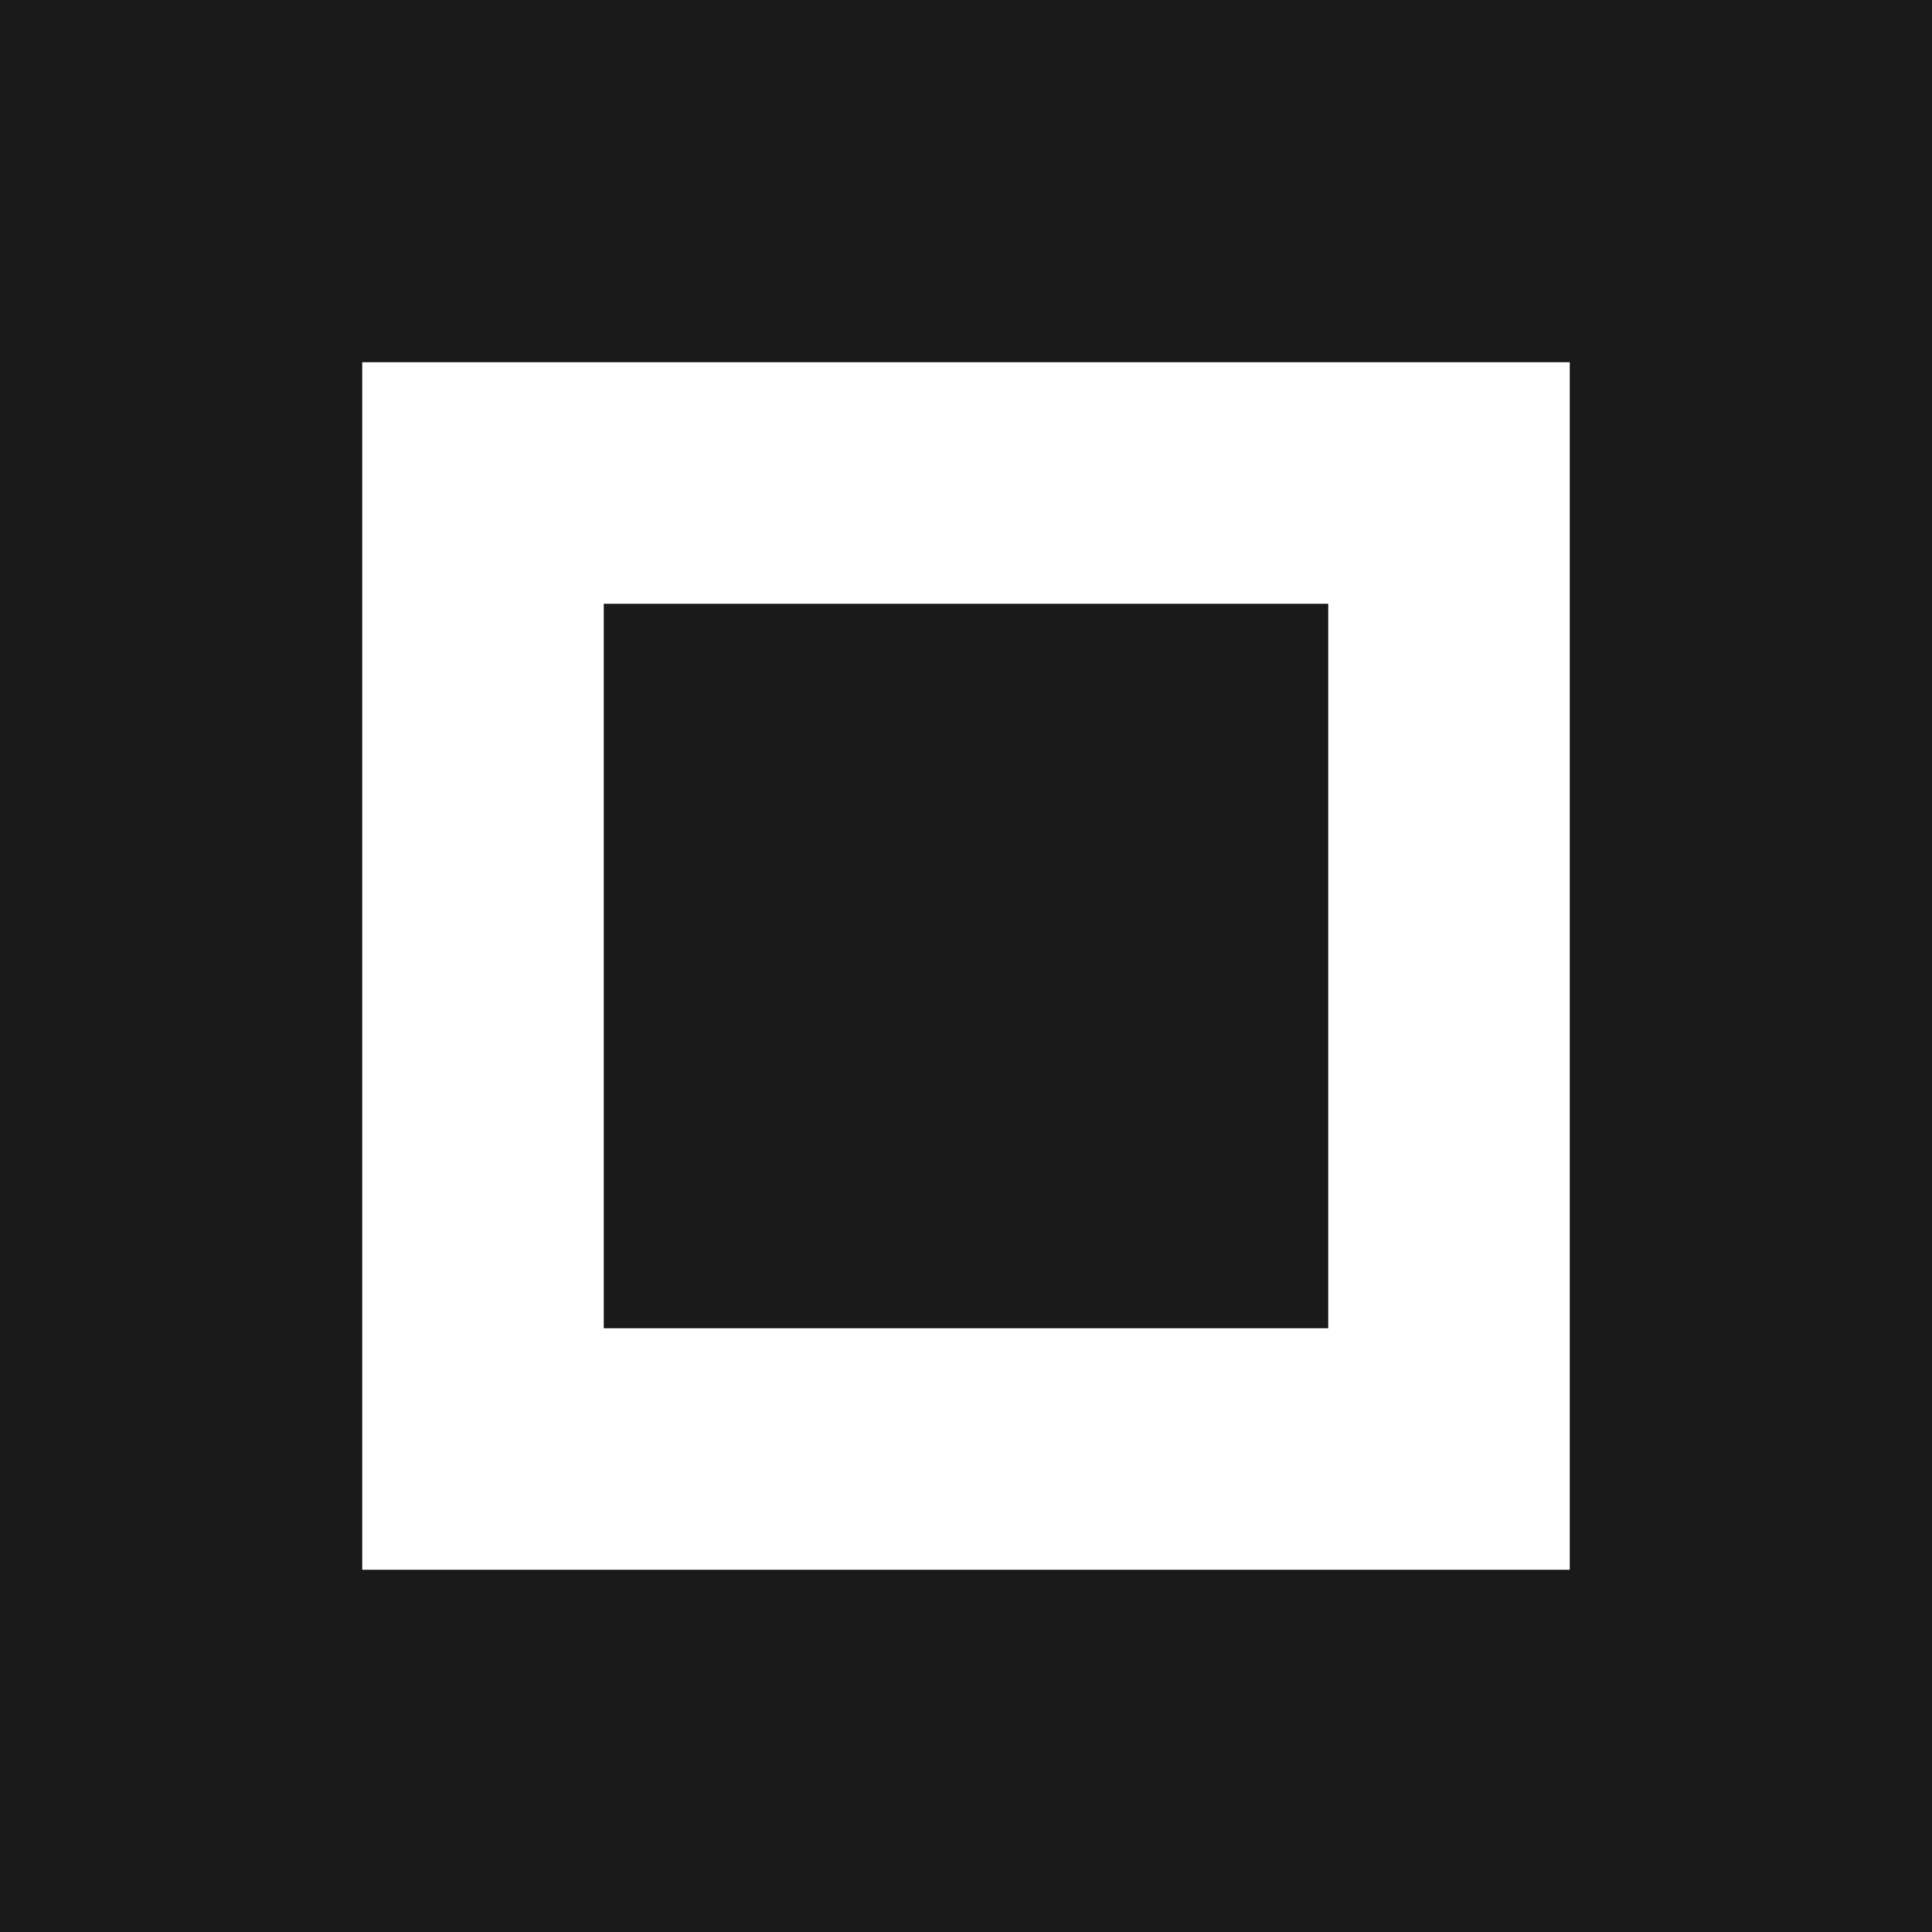
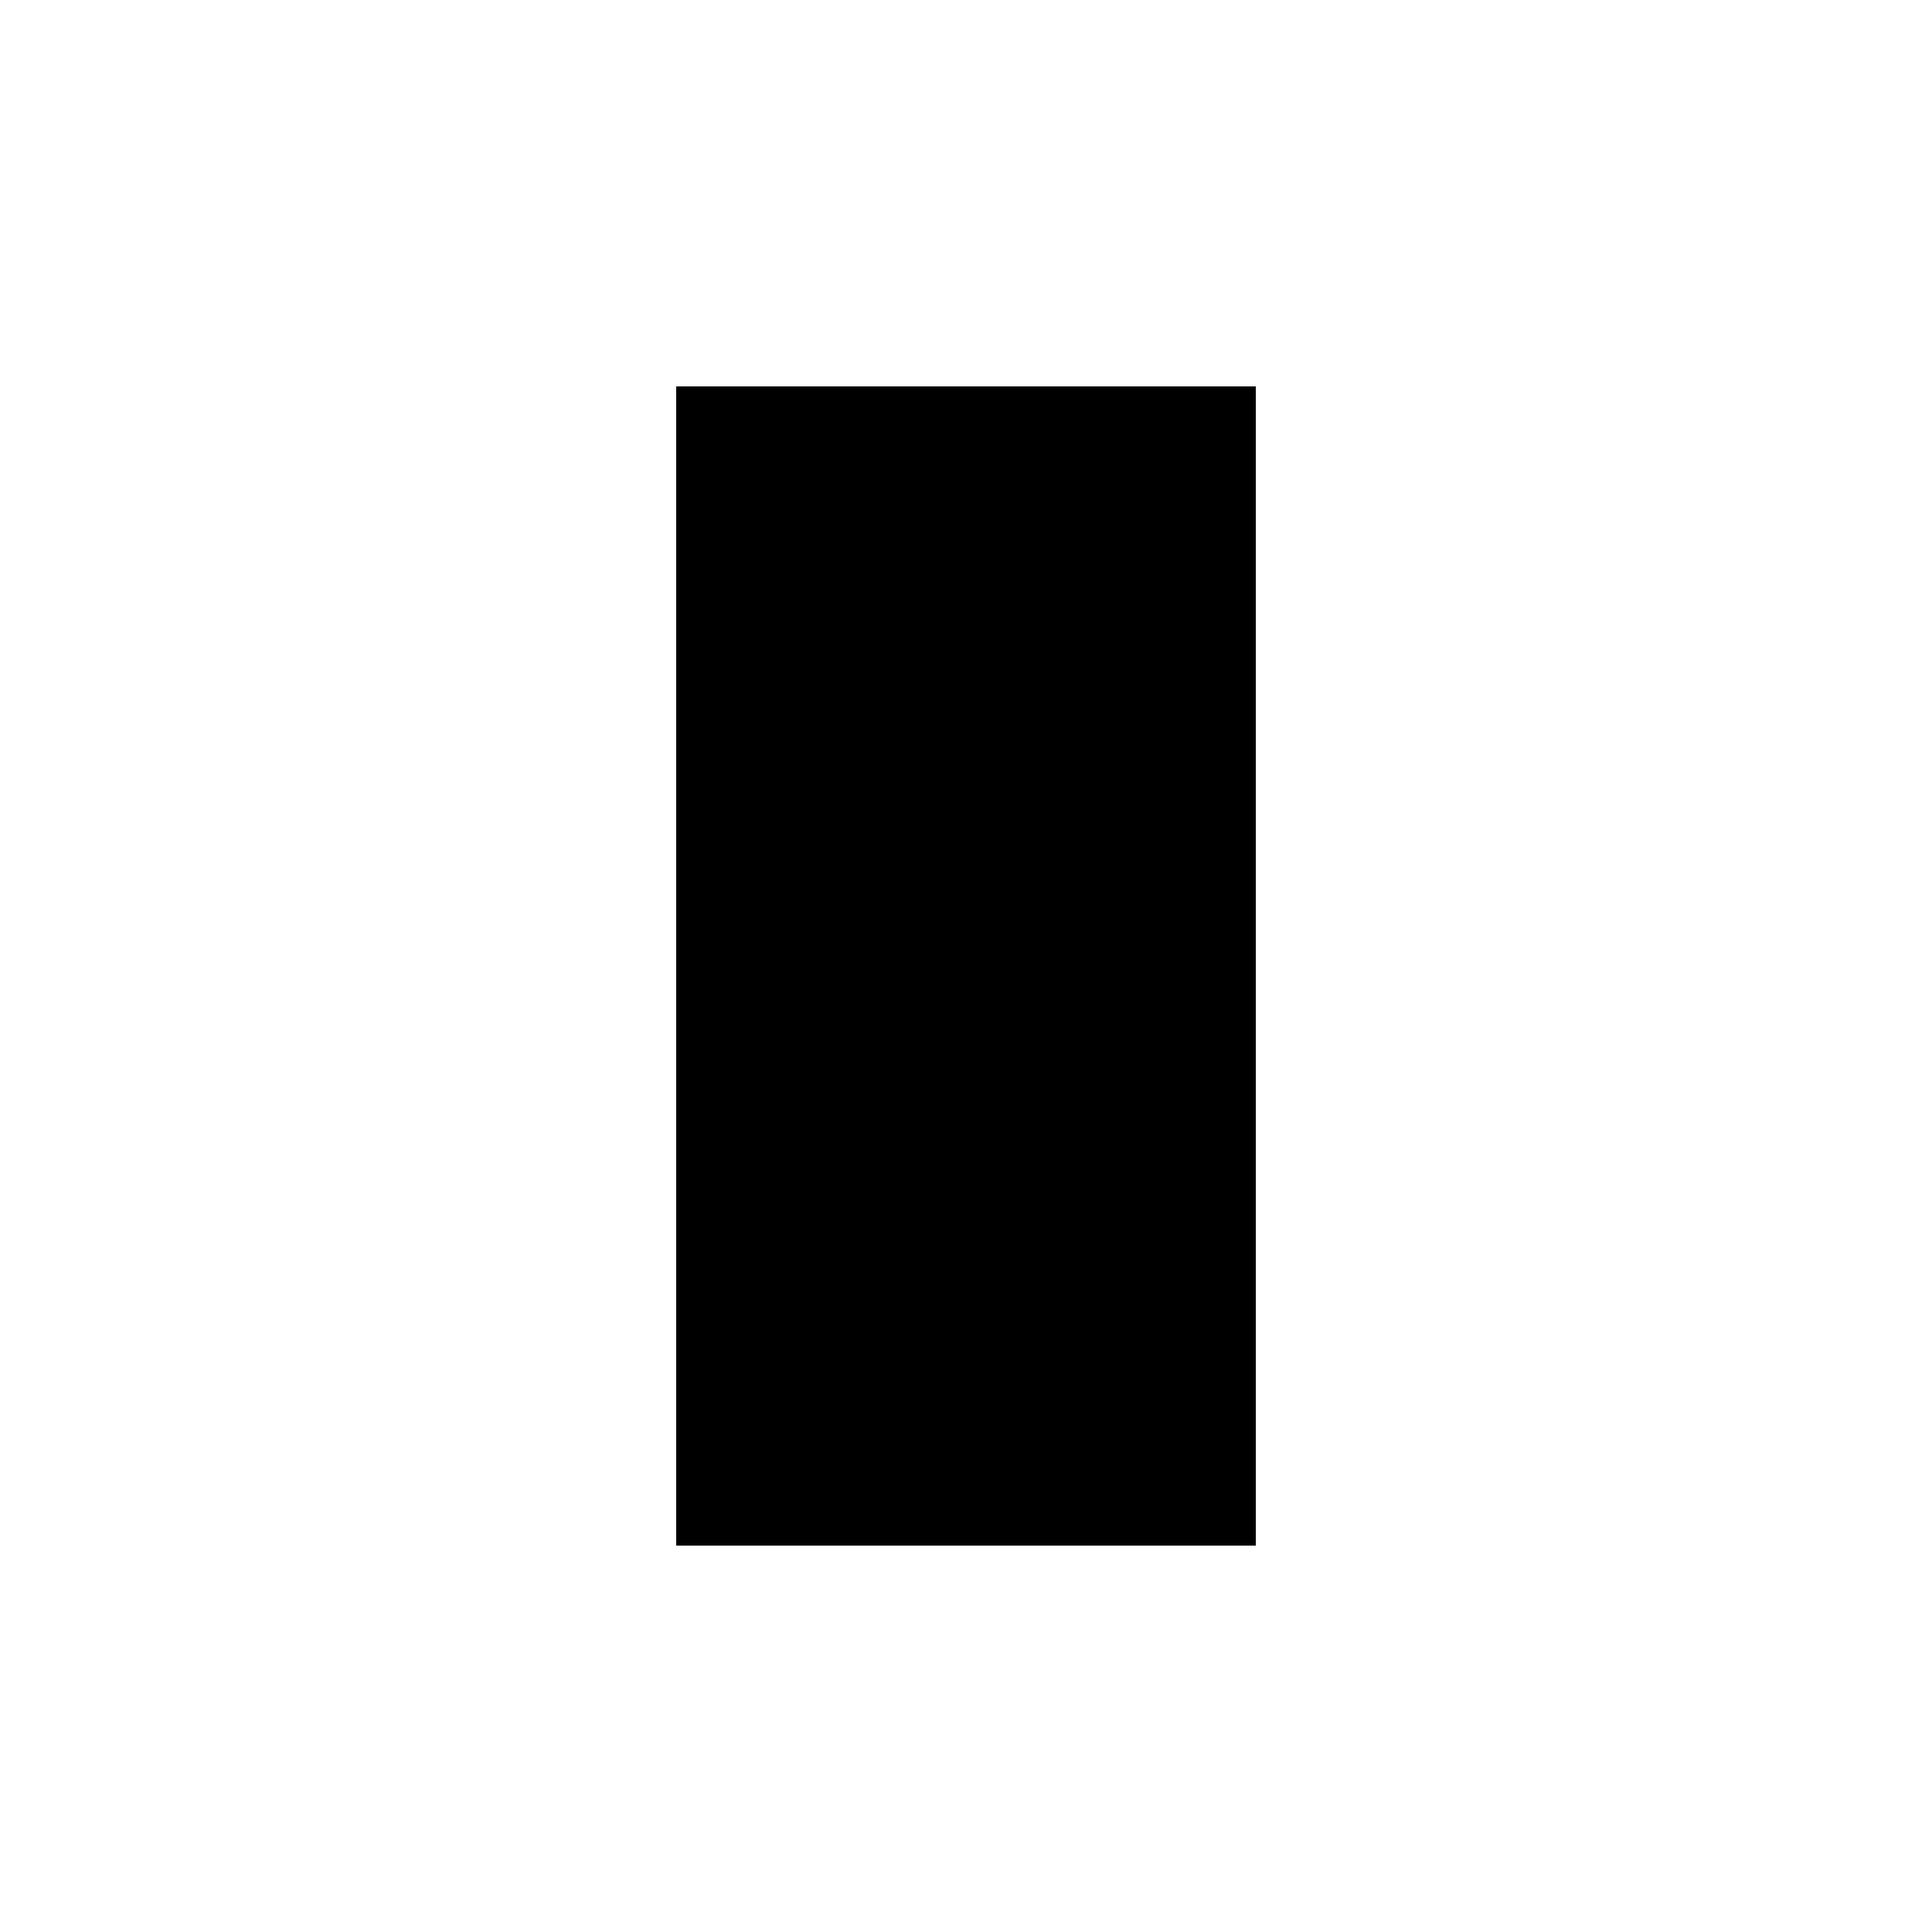
- <svg xmlns="http://www.w3.org/2000/svg" viewBox="0 0 64 64" role="img" aria-label="Writer's Monolith">
-   <rect width="64" height="64" fill="#1a1a1a" />
-   <rect x="12" y="12" width="40" height="40" fill="#ffffff" />
-   <rect x="20" y="20" width="24" height="24" fill="#1a1a1a" />
+ <svg xmlns="http://www.w3.org/2000/svg" width="100%" height="100%" viewBox="0 0 100 100">
+   <rect width="100" height="100" fill="#ffffff" />
+   <rect x="35" y="20" width="30" height="60" fill="#000000" />
</svg>
